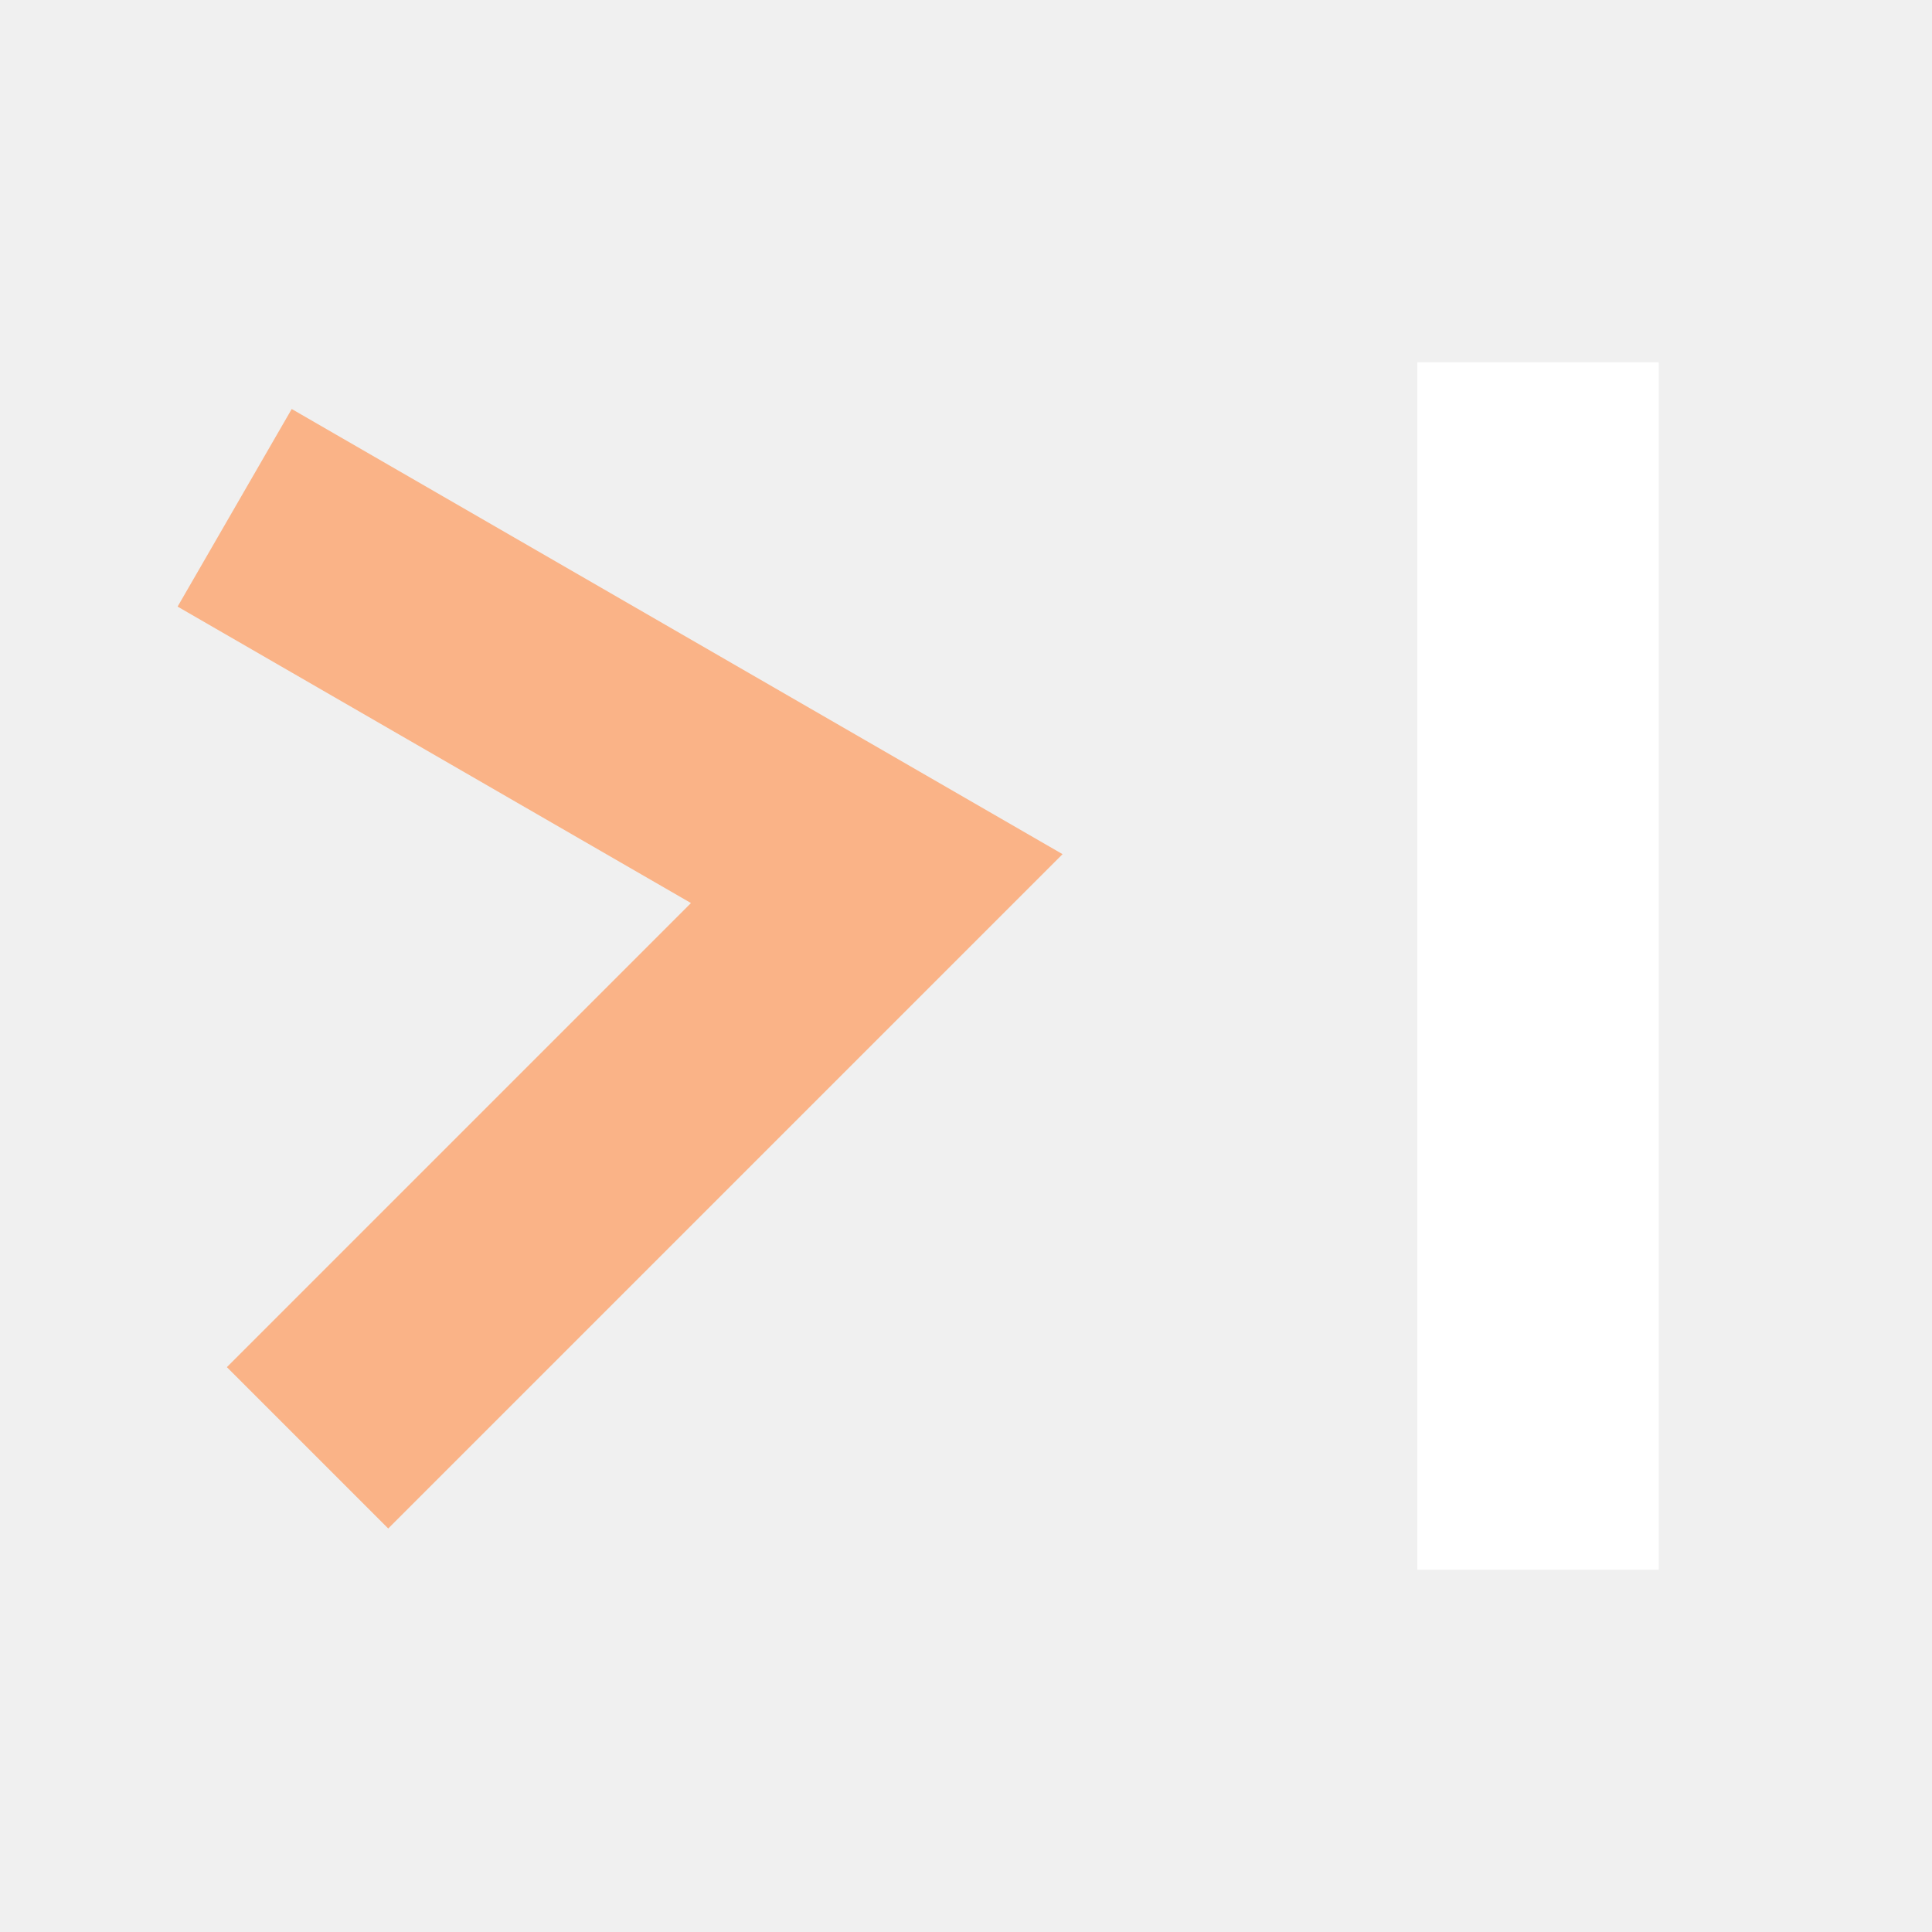
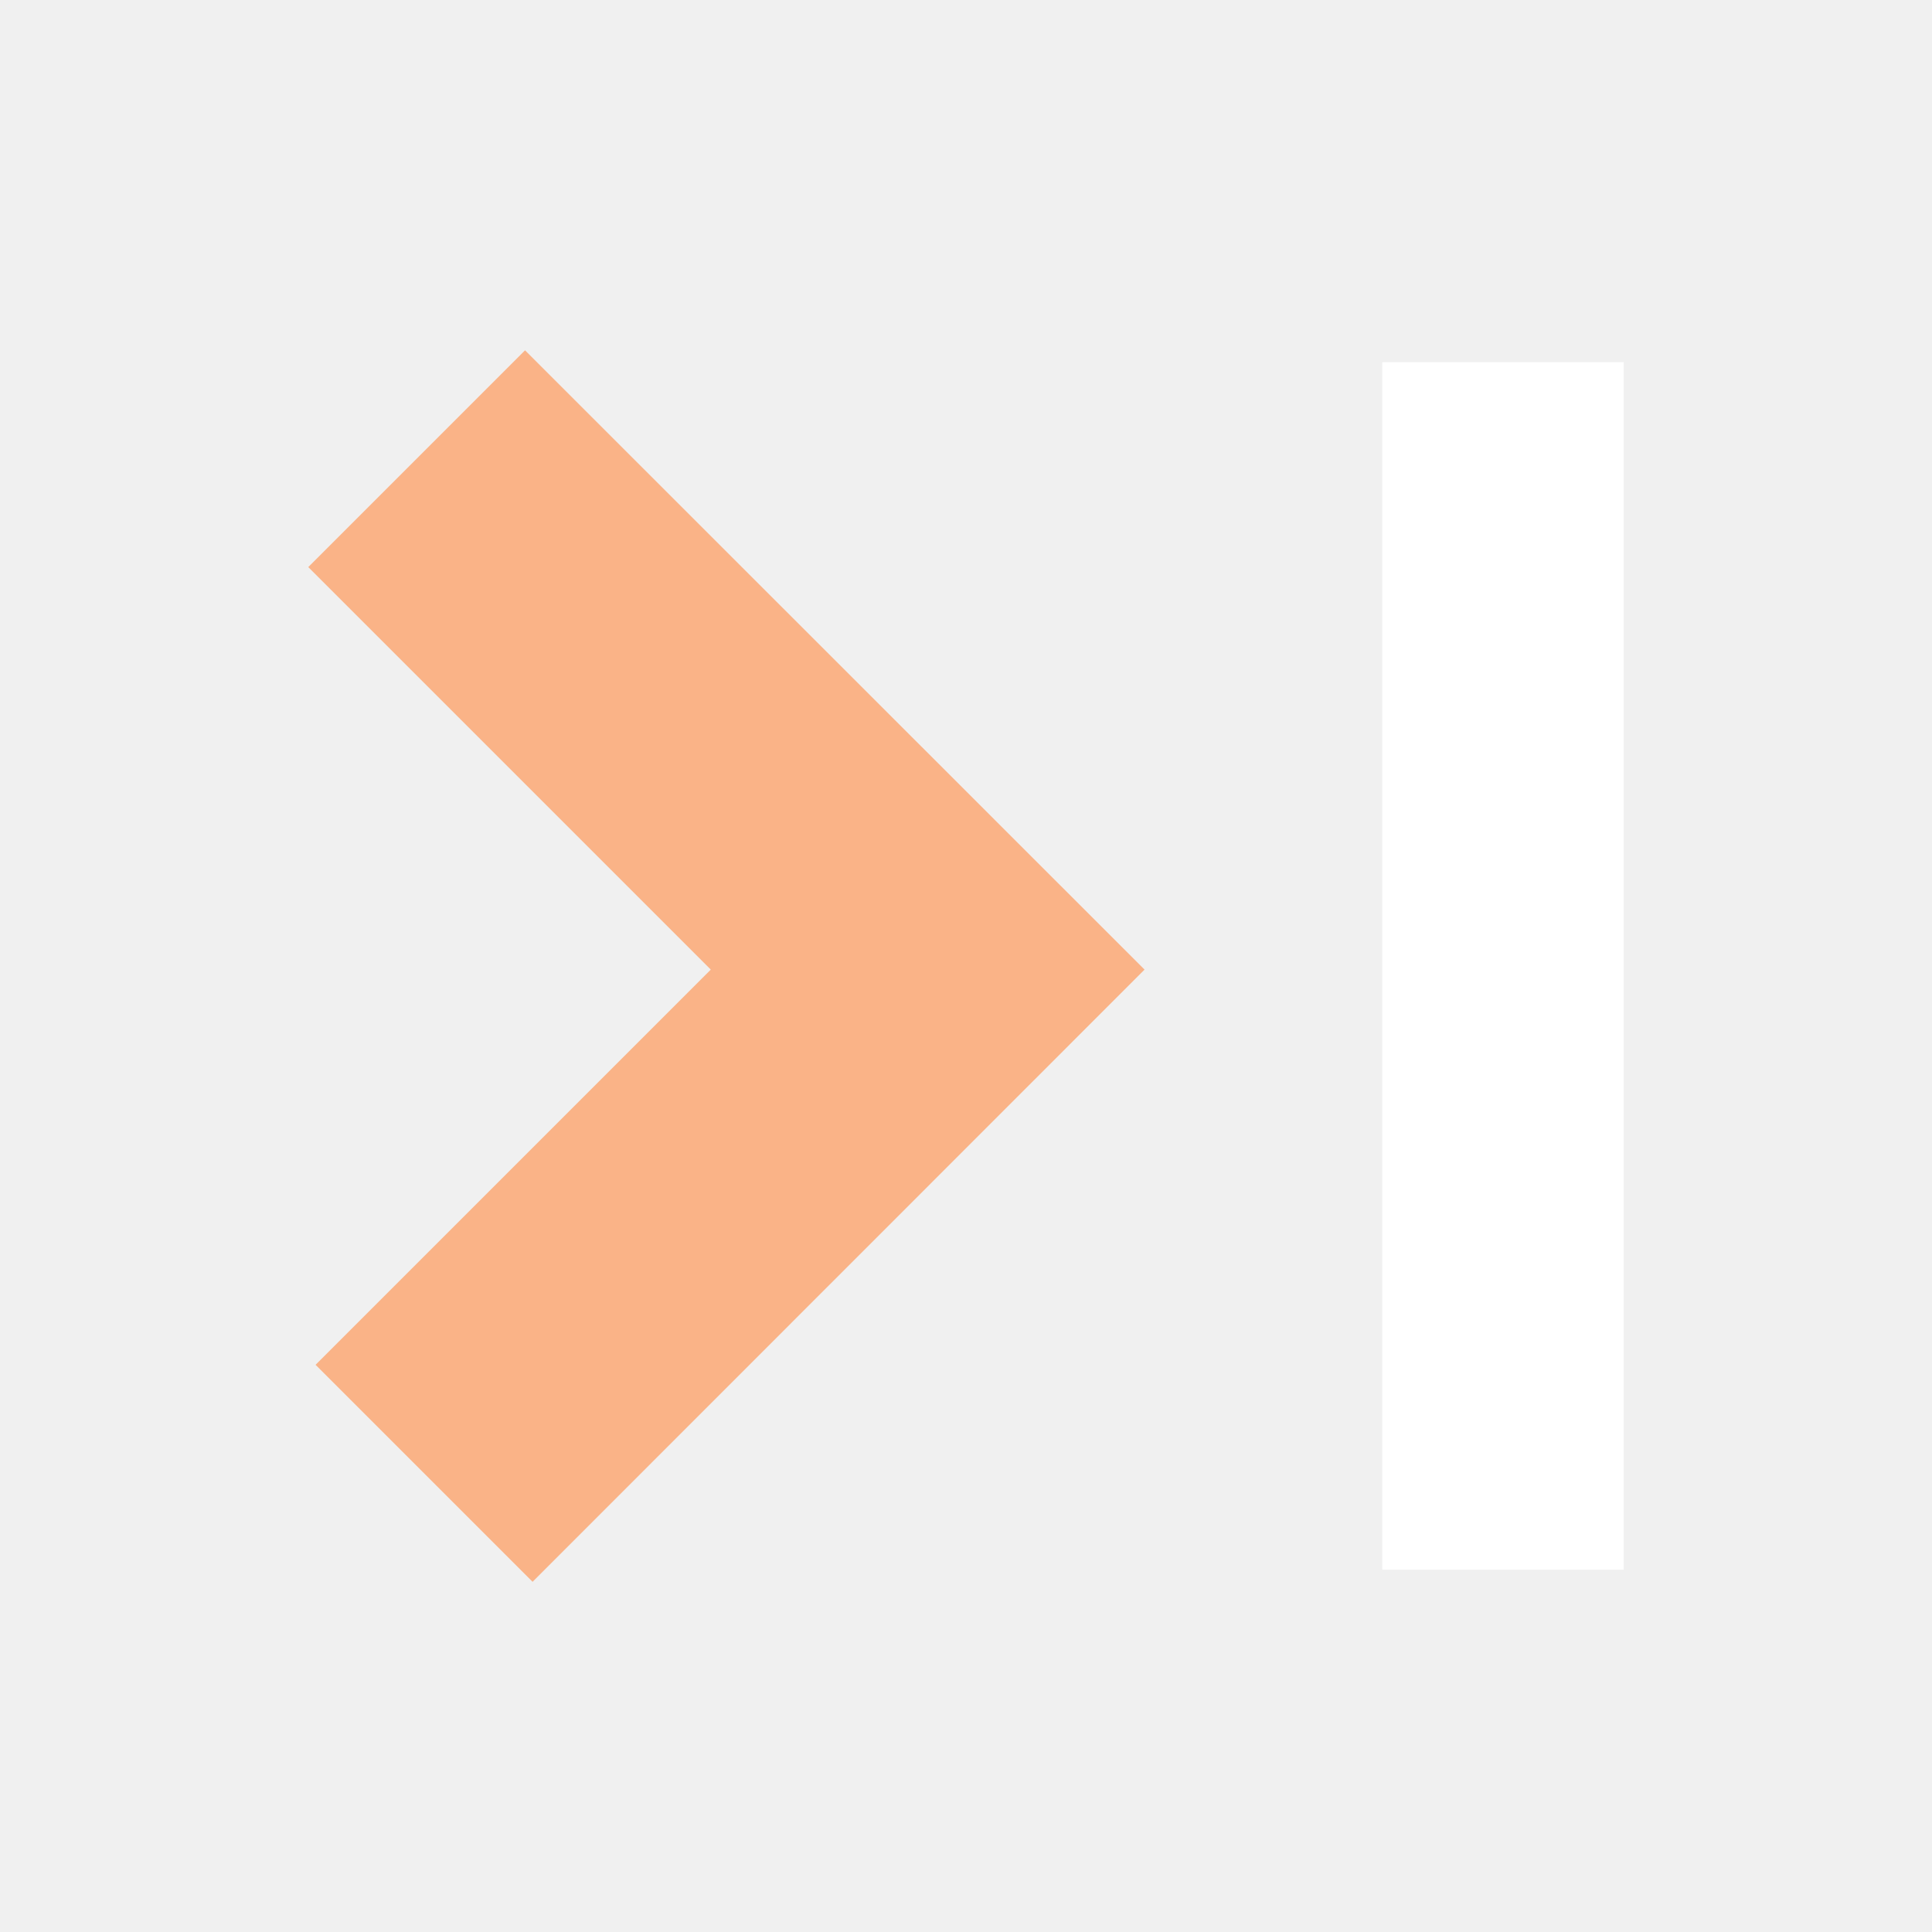
<svg xmlns="http://www.w3.org/2000/svg" width="8.467mm" height="8.467mm" viewBox="0 0 8.467 8.467" version="1.1" id="svg1" xml:space="preserve">
  <defs id="defs1" />
-   <g id="layer1" transform="translate(639.8354,213.7535)">
-     <rect style="fill:#007213;fill-opacity:0;stroke-width:0.141;stroke-linecap:round;stroke-linejoin:round" id="rect1" width="8.467" height="8.467" x="-639.835" y="-213.753" ry="0.187" />
-     <rect style="fill:#ffffff;fill-opacity:1;stroke-width:0.852;stroke-linecap:round;stroke-linejoin:round" id="rect3" width="1.058" height="5.292" x="-633.624" y="-212.166" ry="0" />
-     <path style="fill:none;fill-opacity:0.02;stroke:#fab387;stroke-width:1;stroke-linecap:square;stroke-linejoin:miter;stroke-dasharray:none;stroke-opacity:1" d="m -638.374,-211.278 2.381,1.375 -2.141,2.141" id="path42" />
+   <g id="layer1" transform="translate(639.9468,215.6583)">
+     <rect style="fill:#007213;fill-opacity:0;stroke-width:0.141;stroke-linecap:round;stroke-linejoin:round" id="rect11" width="8.467" height="8.467" x="-639.947" y="-215.658" ry="0.187" />
+     <g id="g12" transform="translate(0.2071864)">
+       <path id="path10" style="fill:#fab387;fill-opacity:1;stroke:none;stroke-width:0.442;stroke-linecap:round;stroke-linejoin:round;stroke-dasharray:none;stroke-opacity:1" d="m -637.853,-214.123 -0.95,0.95 1.764,1.764 -1.732,1.732 0.951,0.951 2.682,-2.683 z" />
+       <rect style="fill:#ffffff;fill-opacity:1;stroke:none;stroke-width:0.239;stroke-linecap:round;stroke-linejoin:round;stroke-dasharray:none;stroke-opacity:1" id="rect12" width="1.058" height="5.292" x="-634.096" y="-214.071" />
+     </g>
  </g>
</svg>
